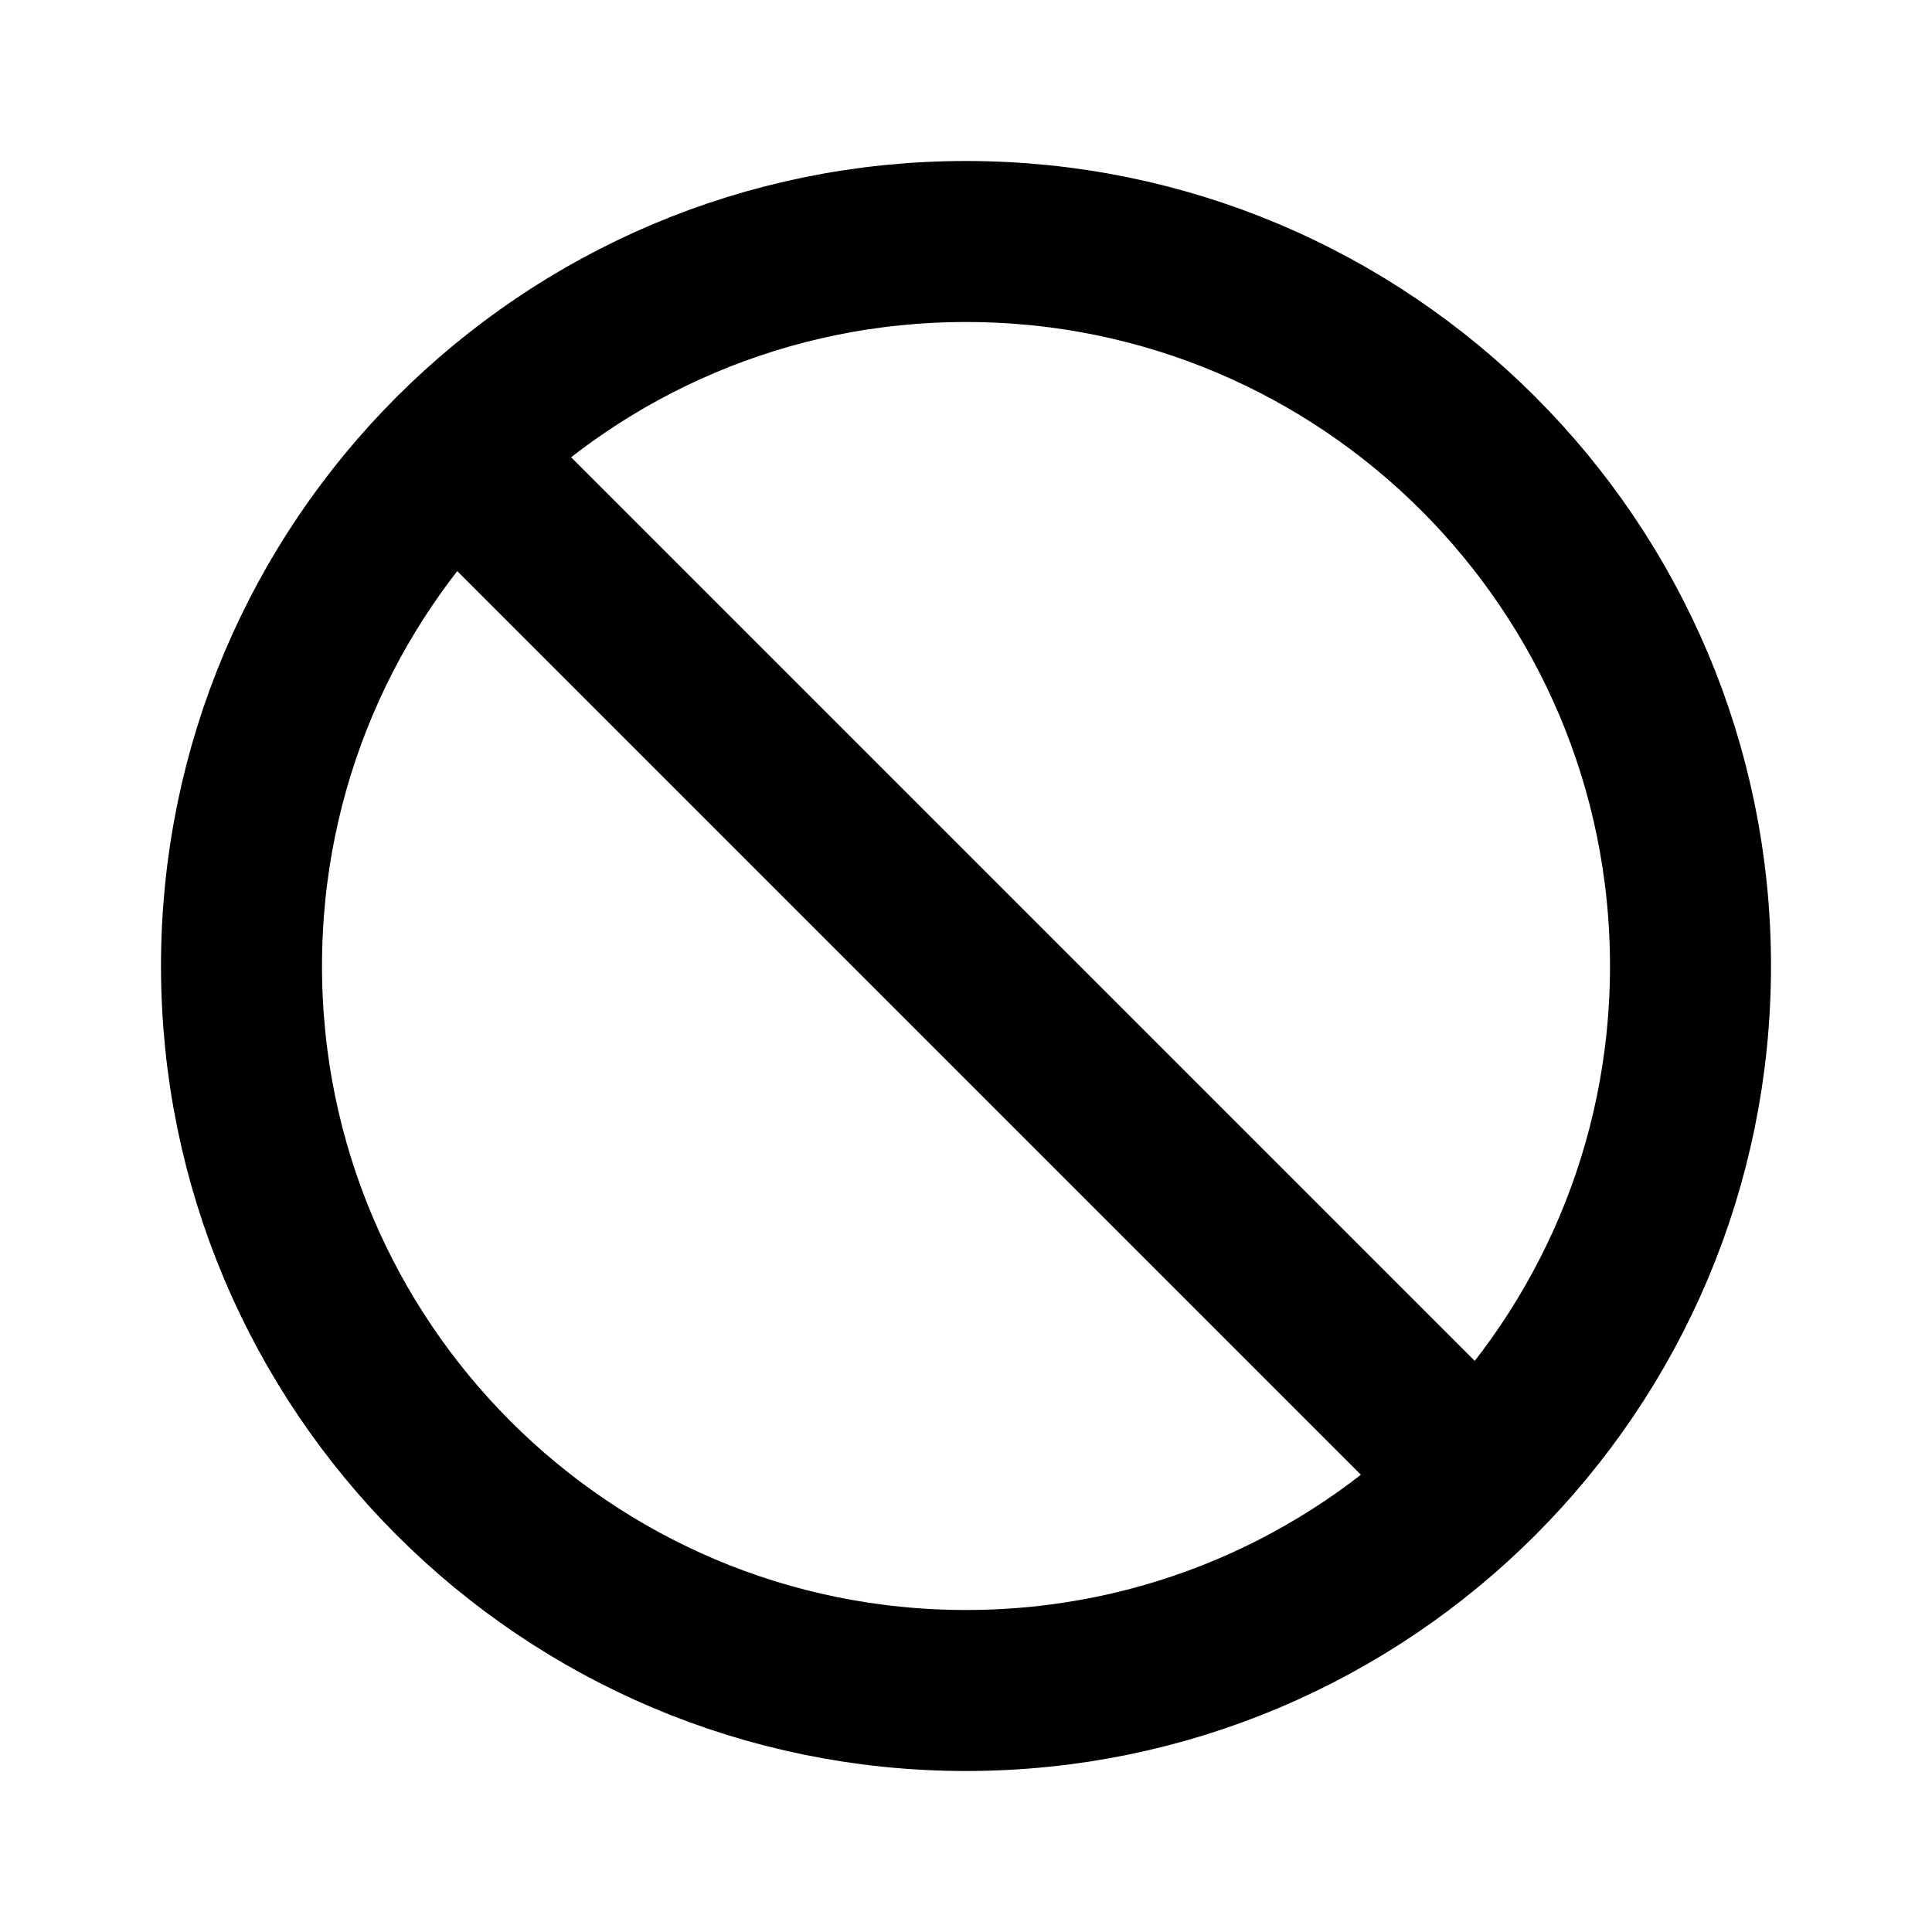
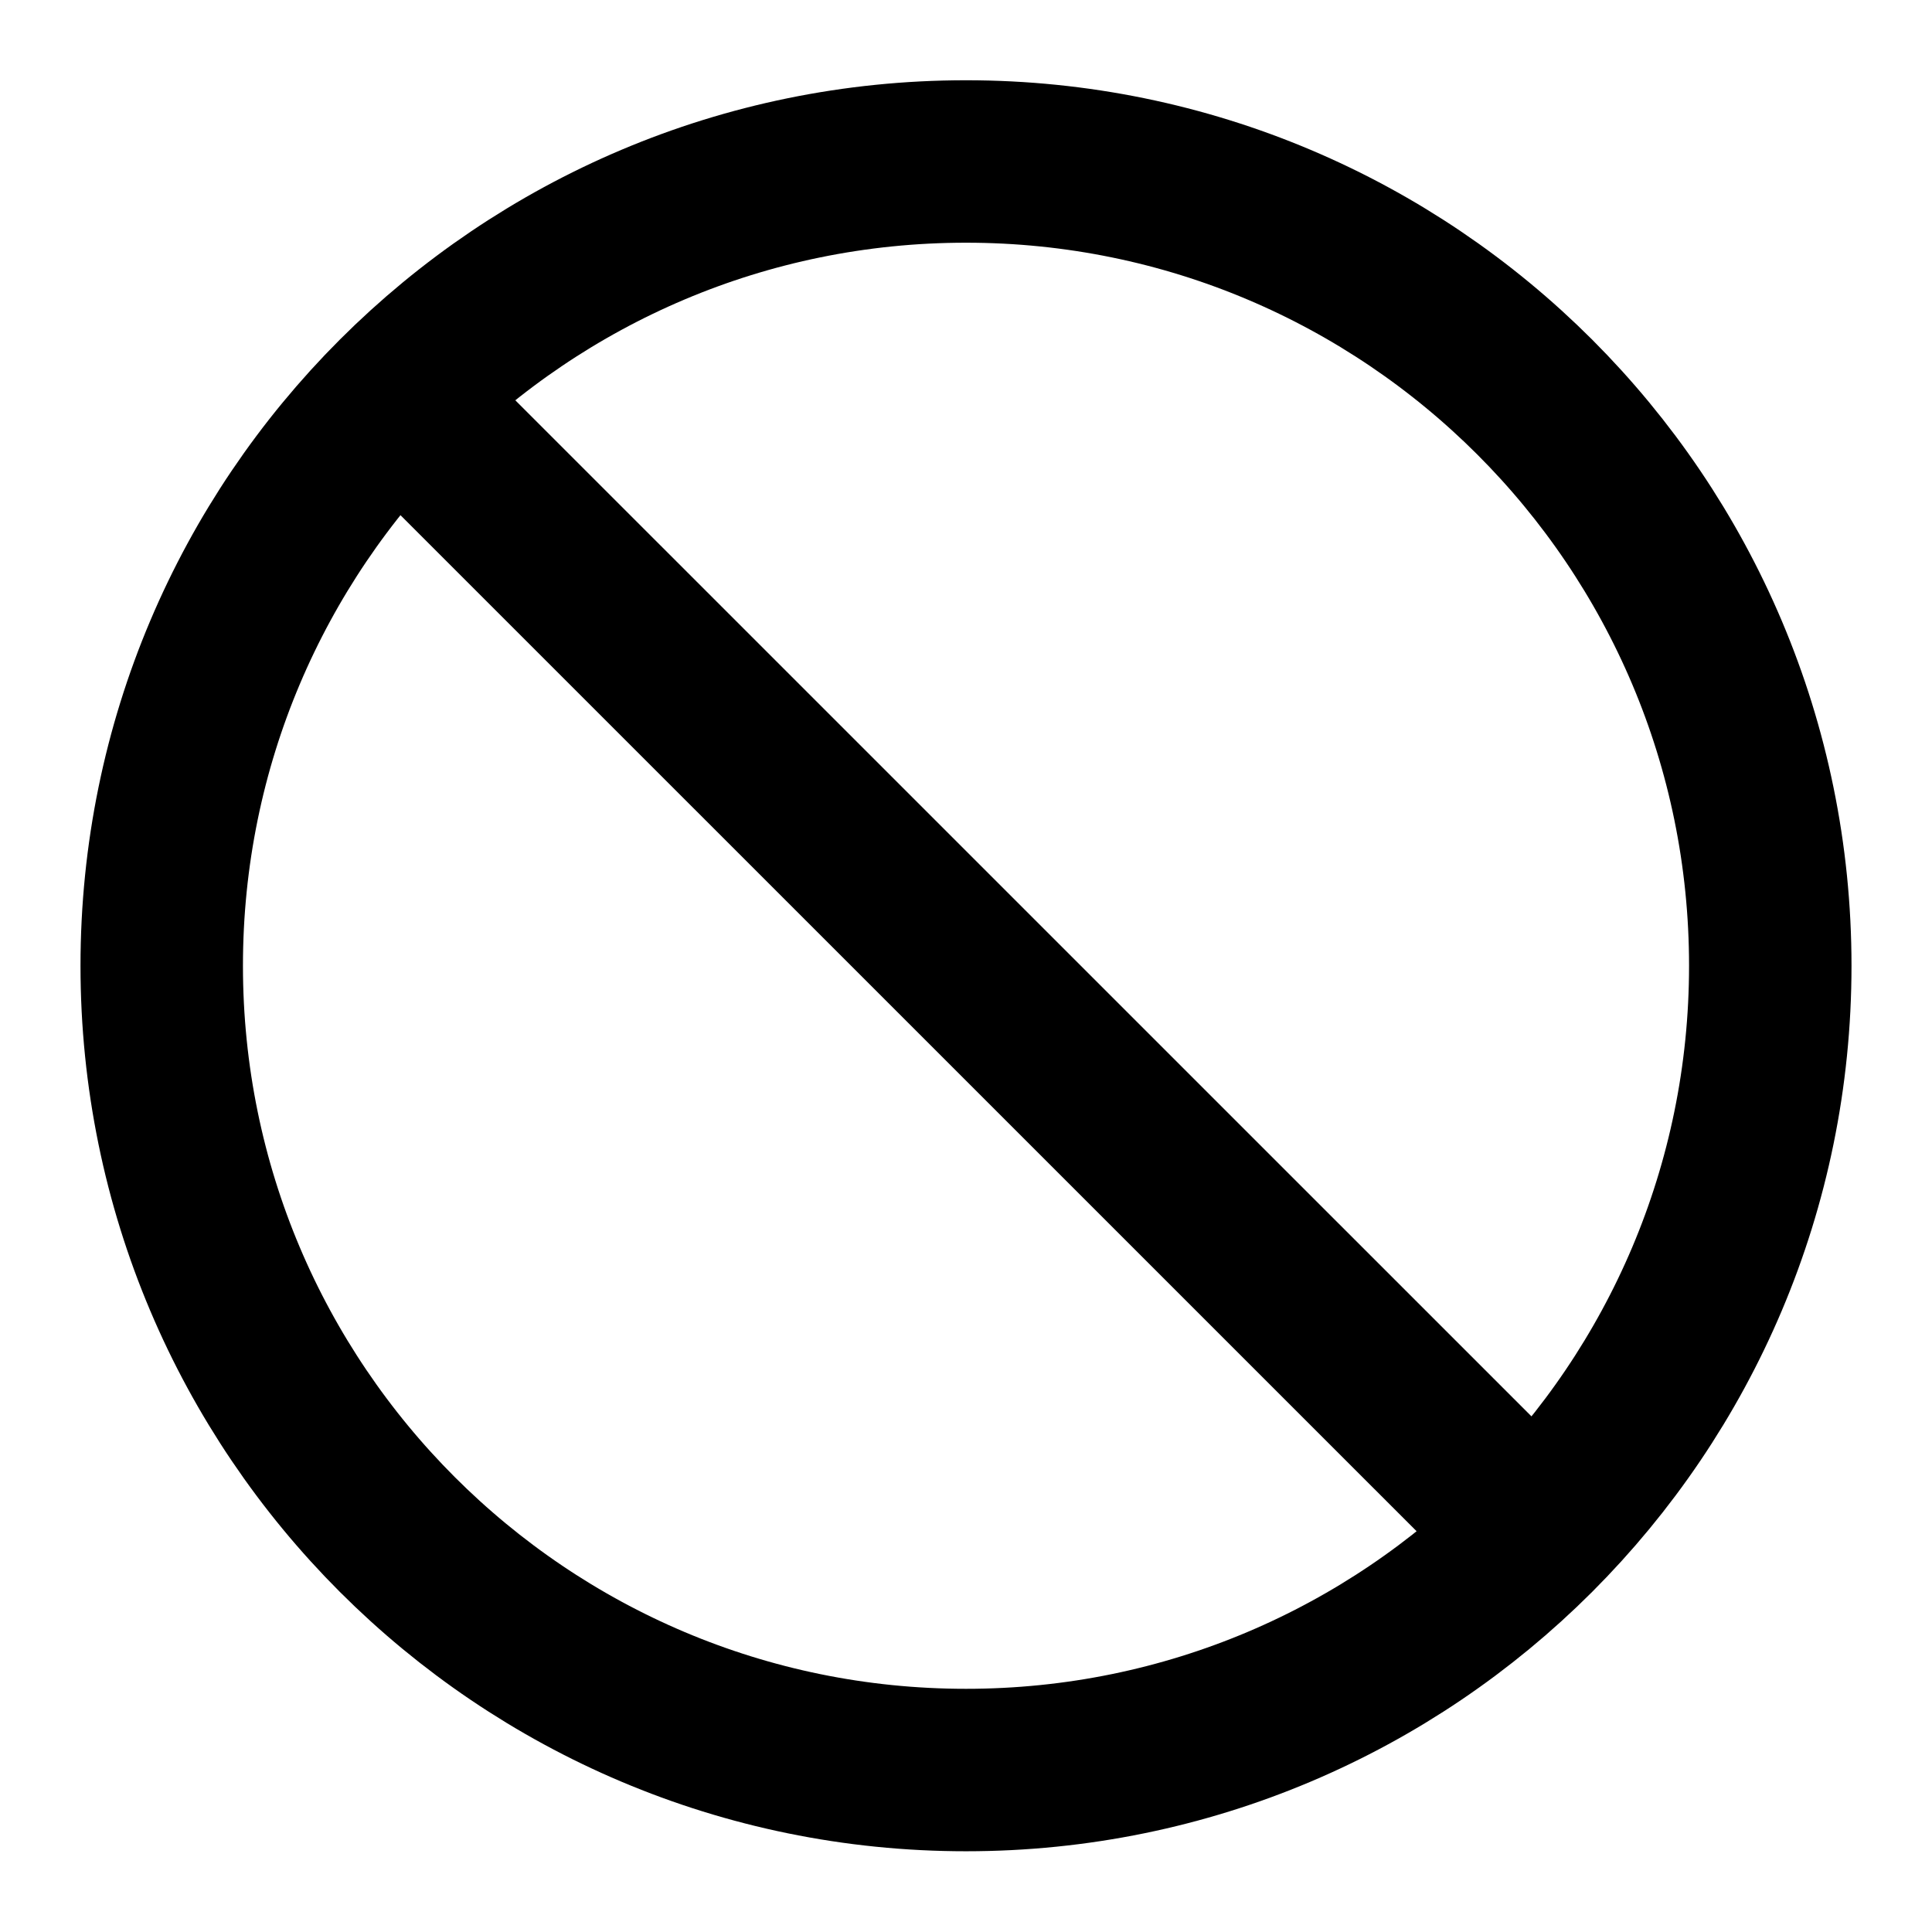
- <svg xmlns="http://www.w3.org/2000/svg" class="w-6 h-6 text-gray-800 dark:text-white" aria-hidden="true" width="24" height="24" fill="none" viewBox="0 0 24 24">
-   <path stroke="#000" stroke-linecap="round" stroke-width="2" d="m6 6 12 12m3-6a9 9 0 1 1-18 0 9 9 0 0 1 18 0Z" />
+ <svg xmlns="http://www.w3.org/2000/svg" class="w-6 h-6 text-gray-800 dark:text-white" aria-hidden="true" width="24" height="24" fill="none" viewBox="0 0 24 24" version="1.1" id="svg1">
+   <defs id="defs1" />
+   <path stroke="#000000" stroke-linecap="round" stroke-width="2.018" d="M 5.339,5.337 18.661,18.658 m 3.33,-6.661 a 9.991,9.991 0 1 1 -19.982,0 9.991,9.991 0 0 1 19.982,0 z" id="path1" />
</svg>
